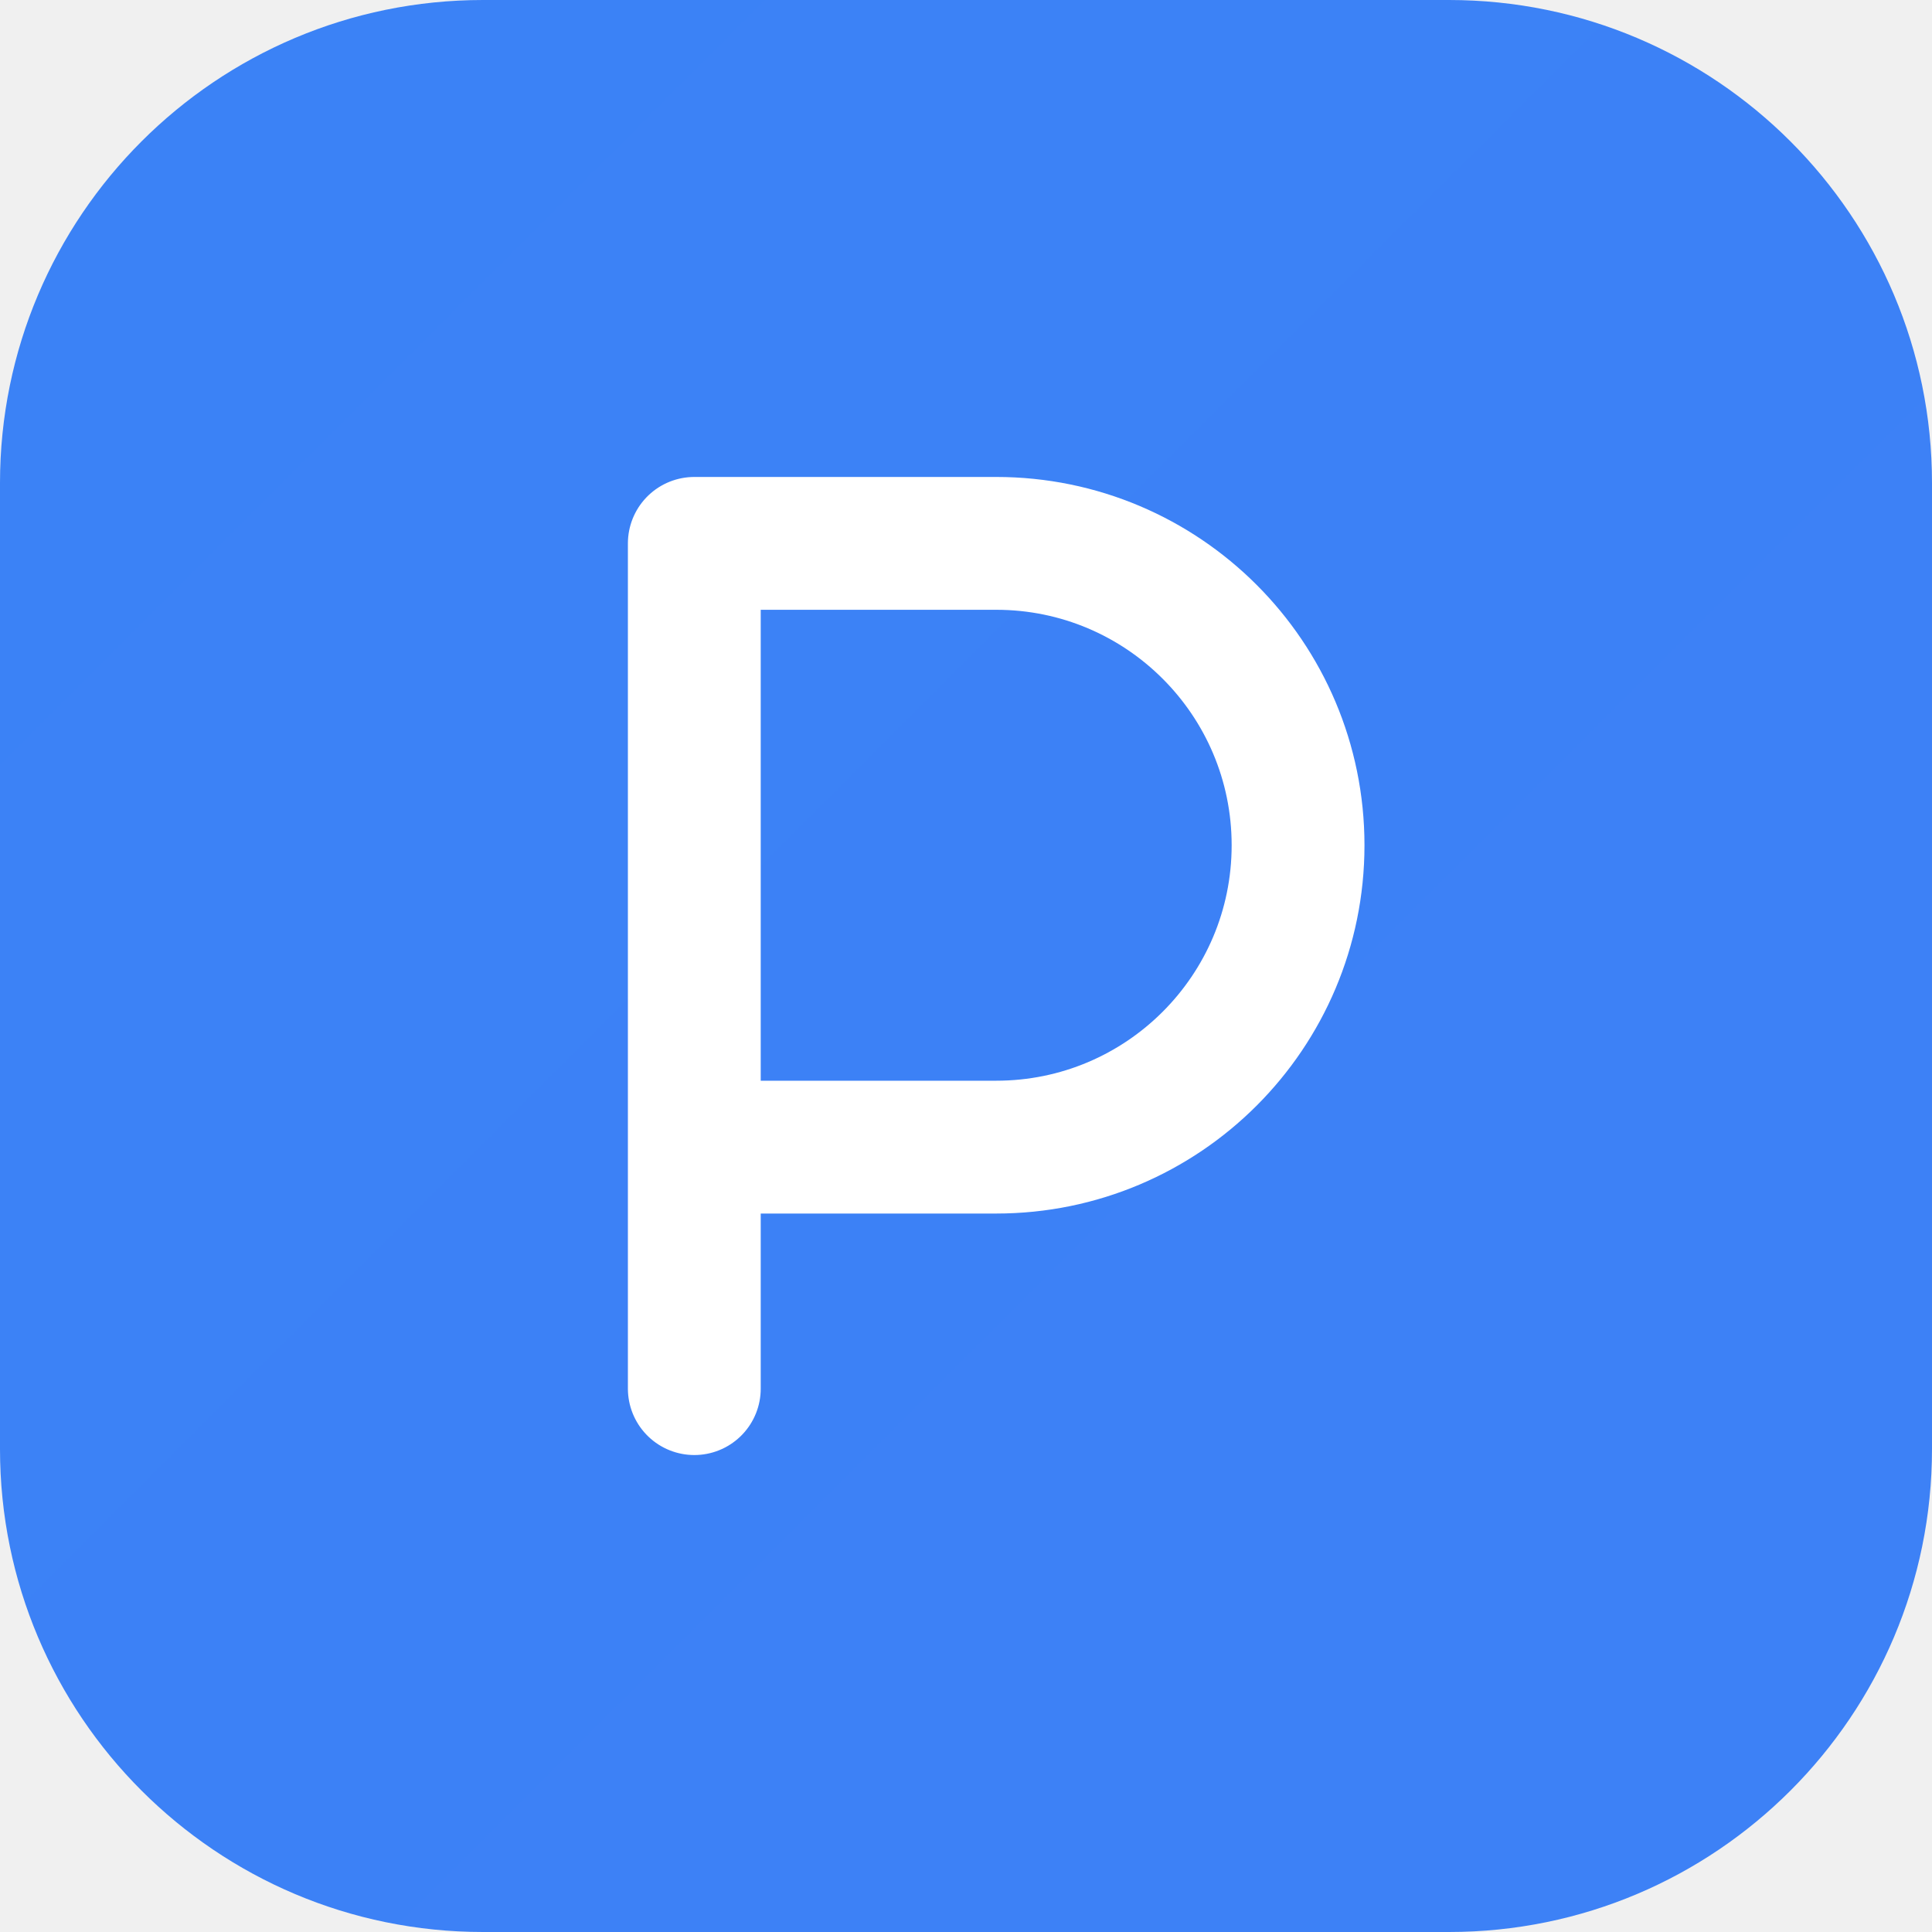
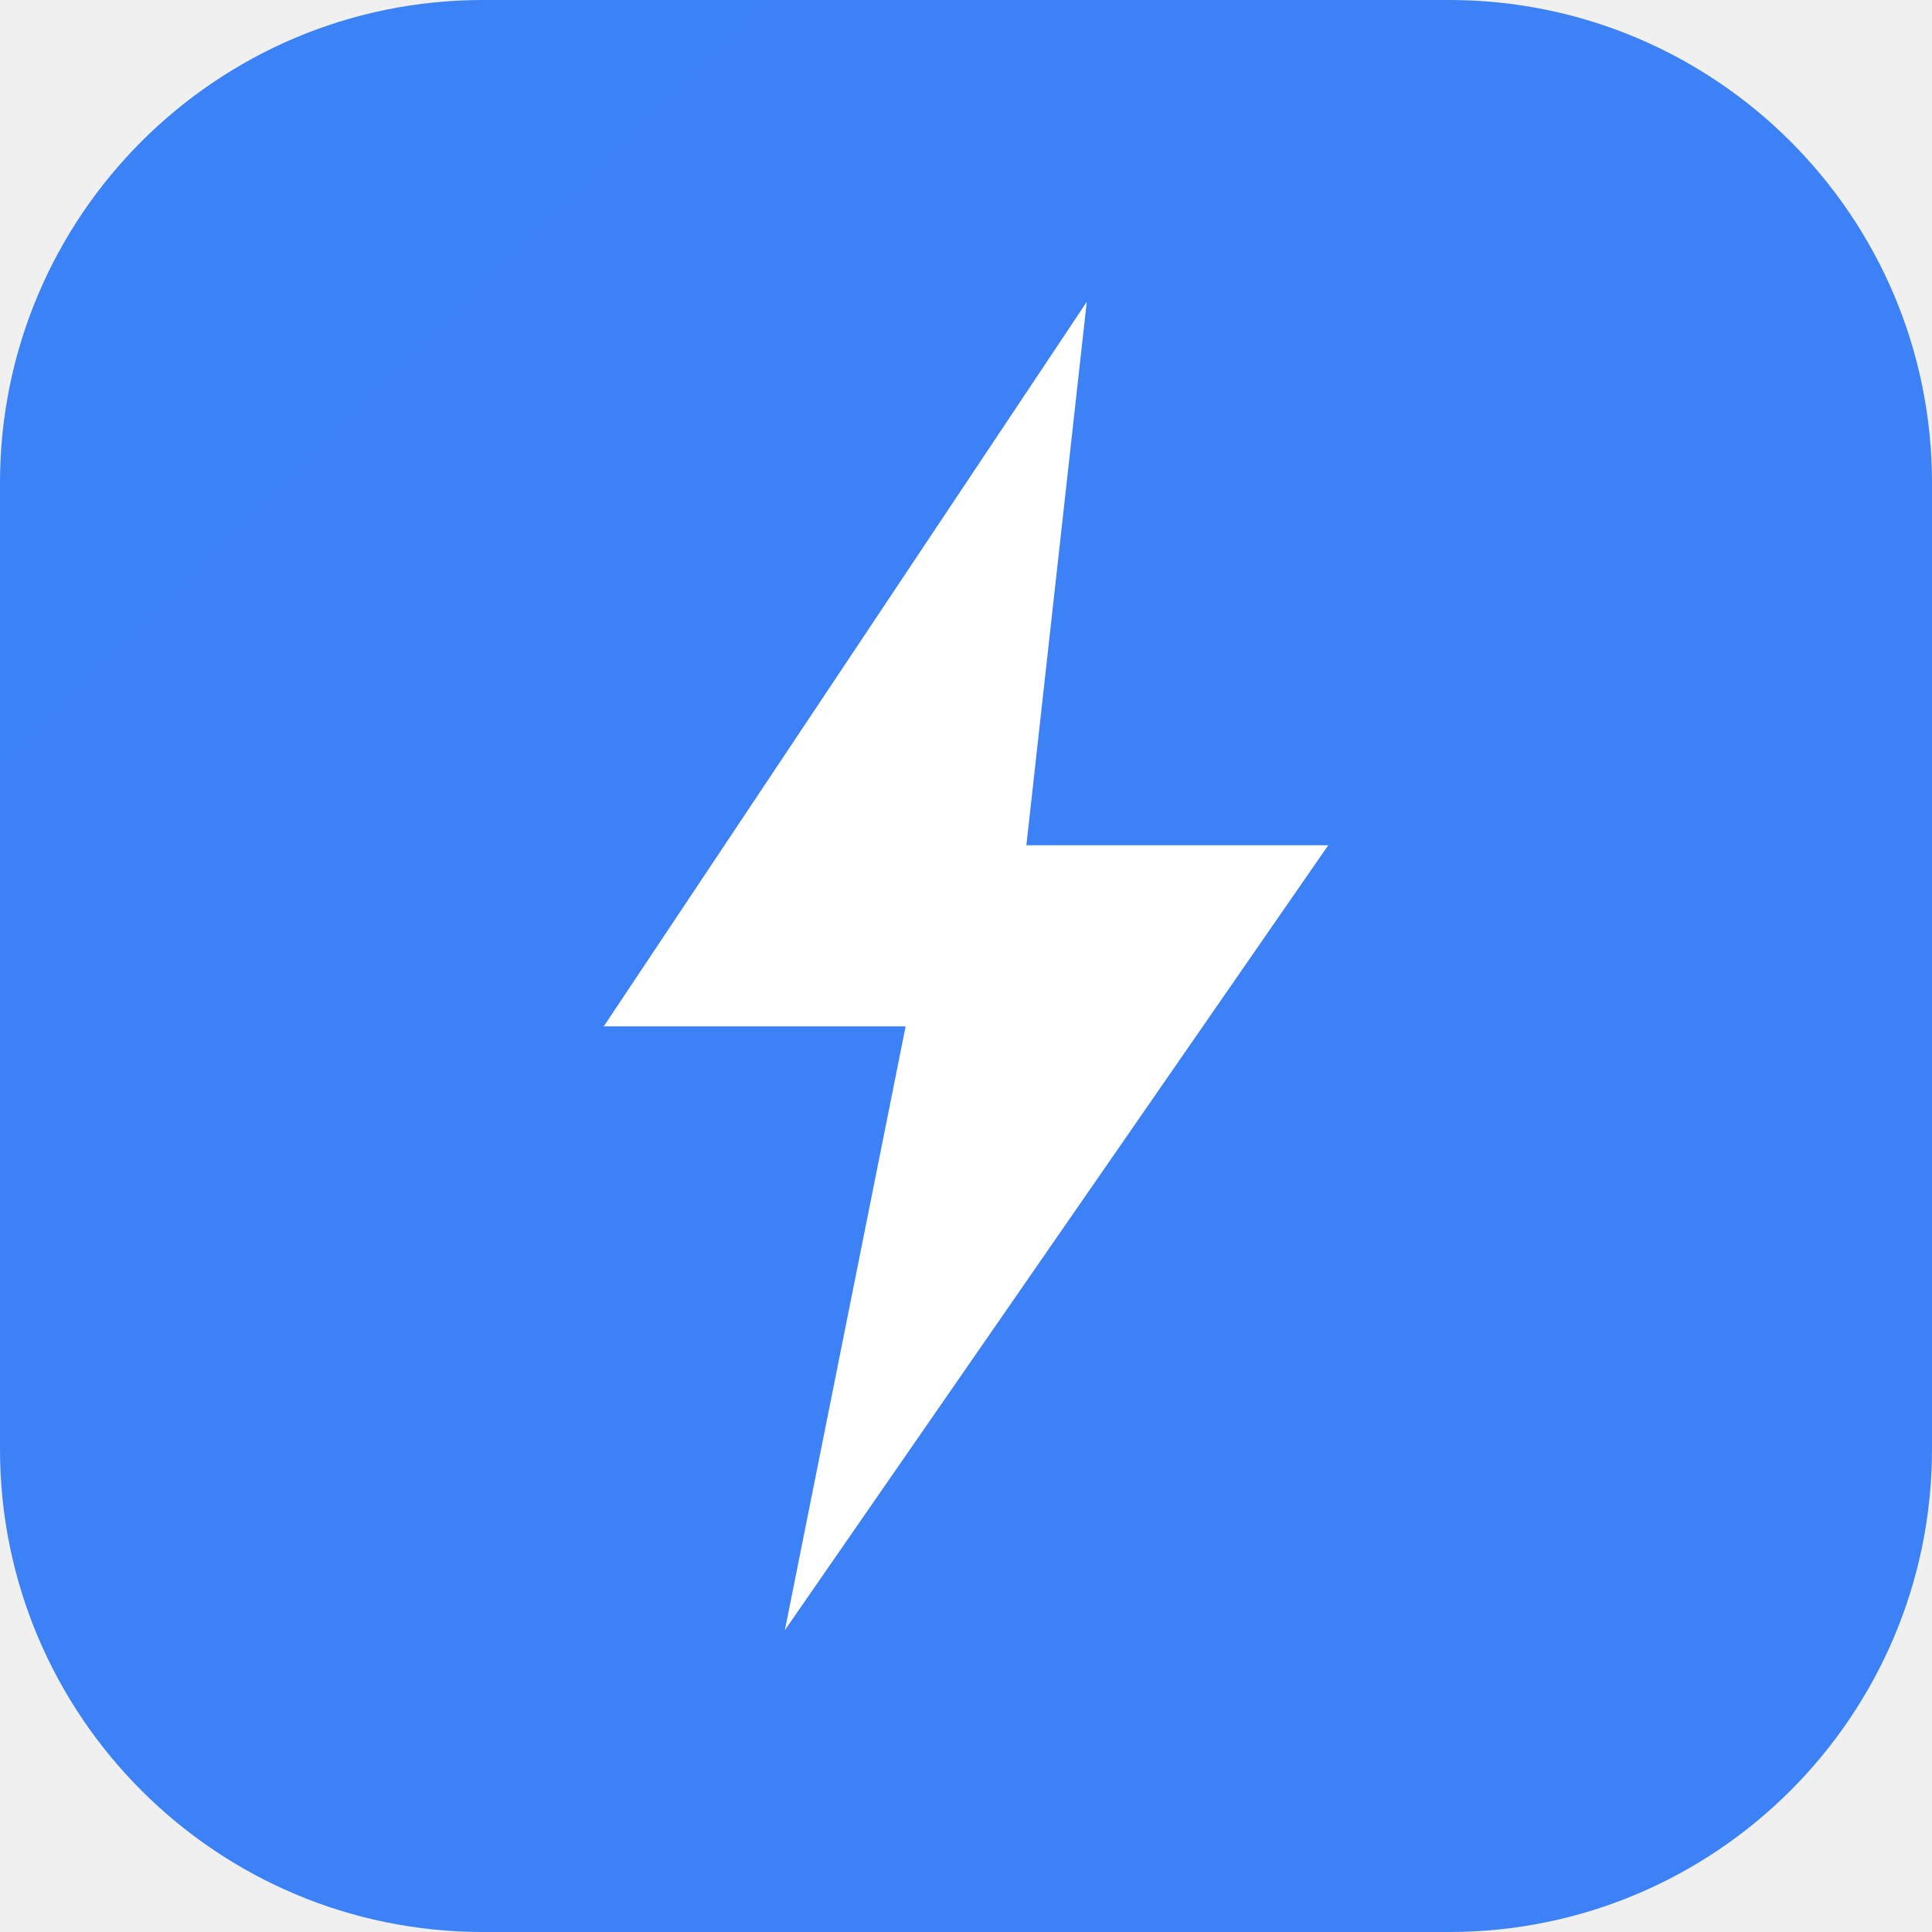
<svg xmlns="http://www.w3.org/2000/svg" viewBox="0 0 32 32" fill="none">
  <defs>
    <linearGradient id="g" x1="0" y1="0" x2="32" y2="32">
      <stop stop-color="#3B82F6" />
      <stop offset="1" stop-color="#8B5CF6" />
    </linearGradient>
  </defs>
  <rect width="32" height="32" rx="8" fill="url(#g)" />
-   <path d="M11.5 23 V9 h5 a5 5 0 0 1 0 10 h-5" stroke="white" stroke-width="2.2" stroke-linecap="round" stroke-linejoin="round" />
+   <polygon points="18,5 10,17 15,17 13,27 22,14 17,14" fill="white" />
</svg>
